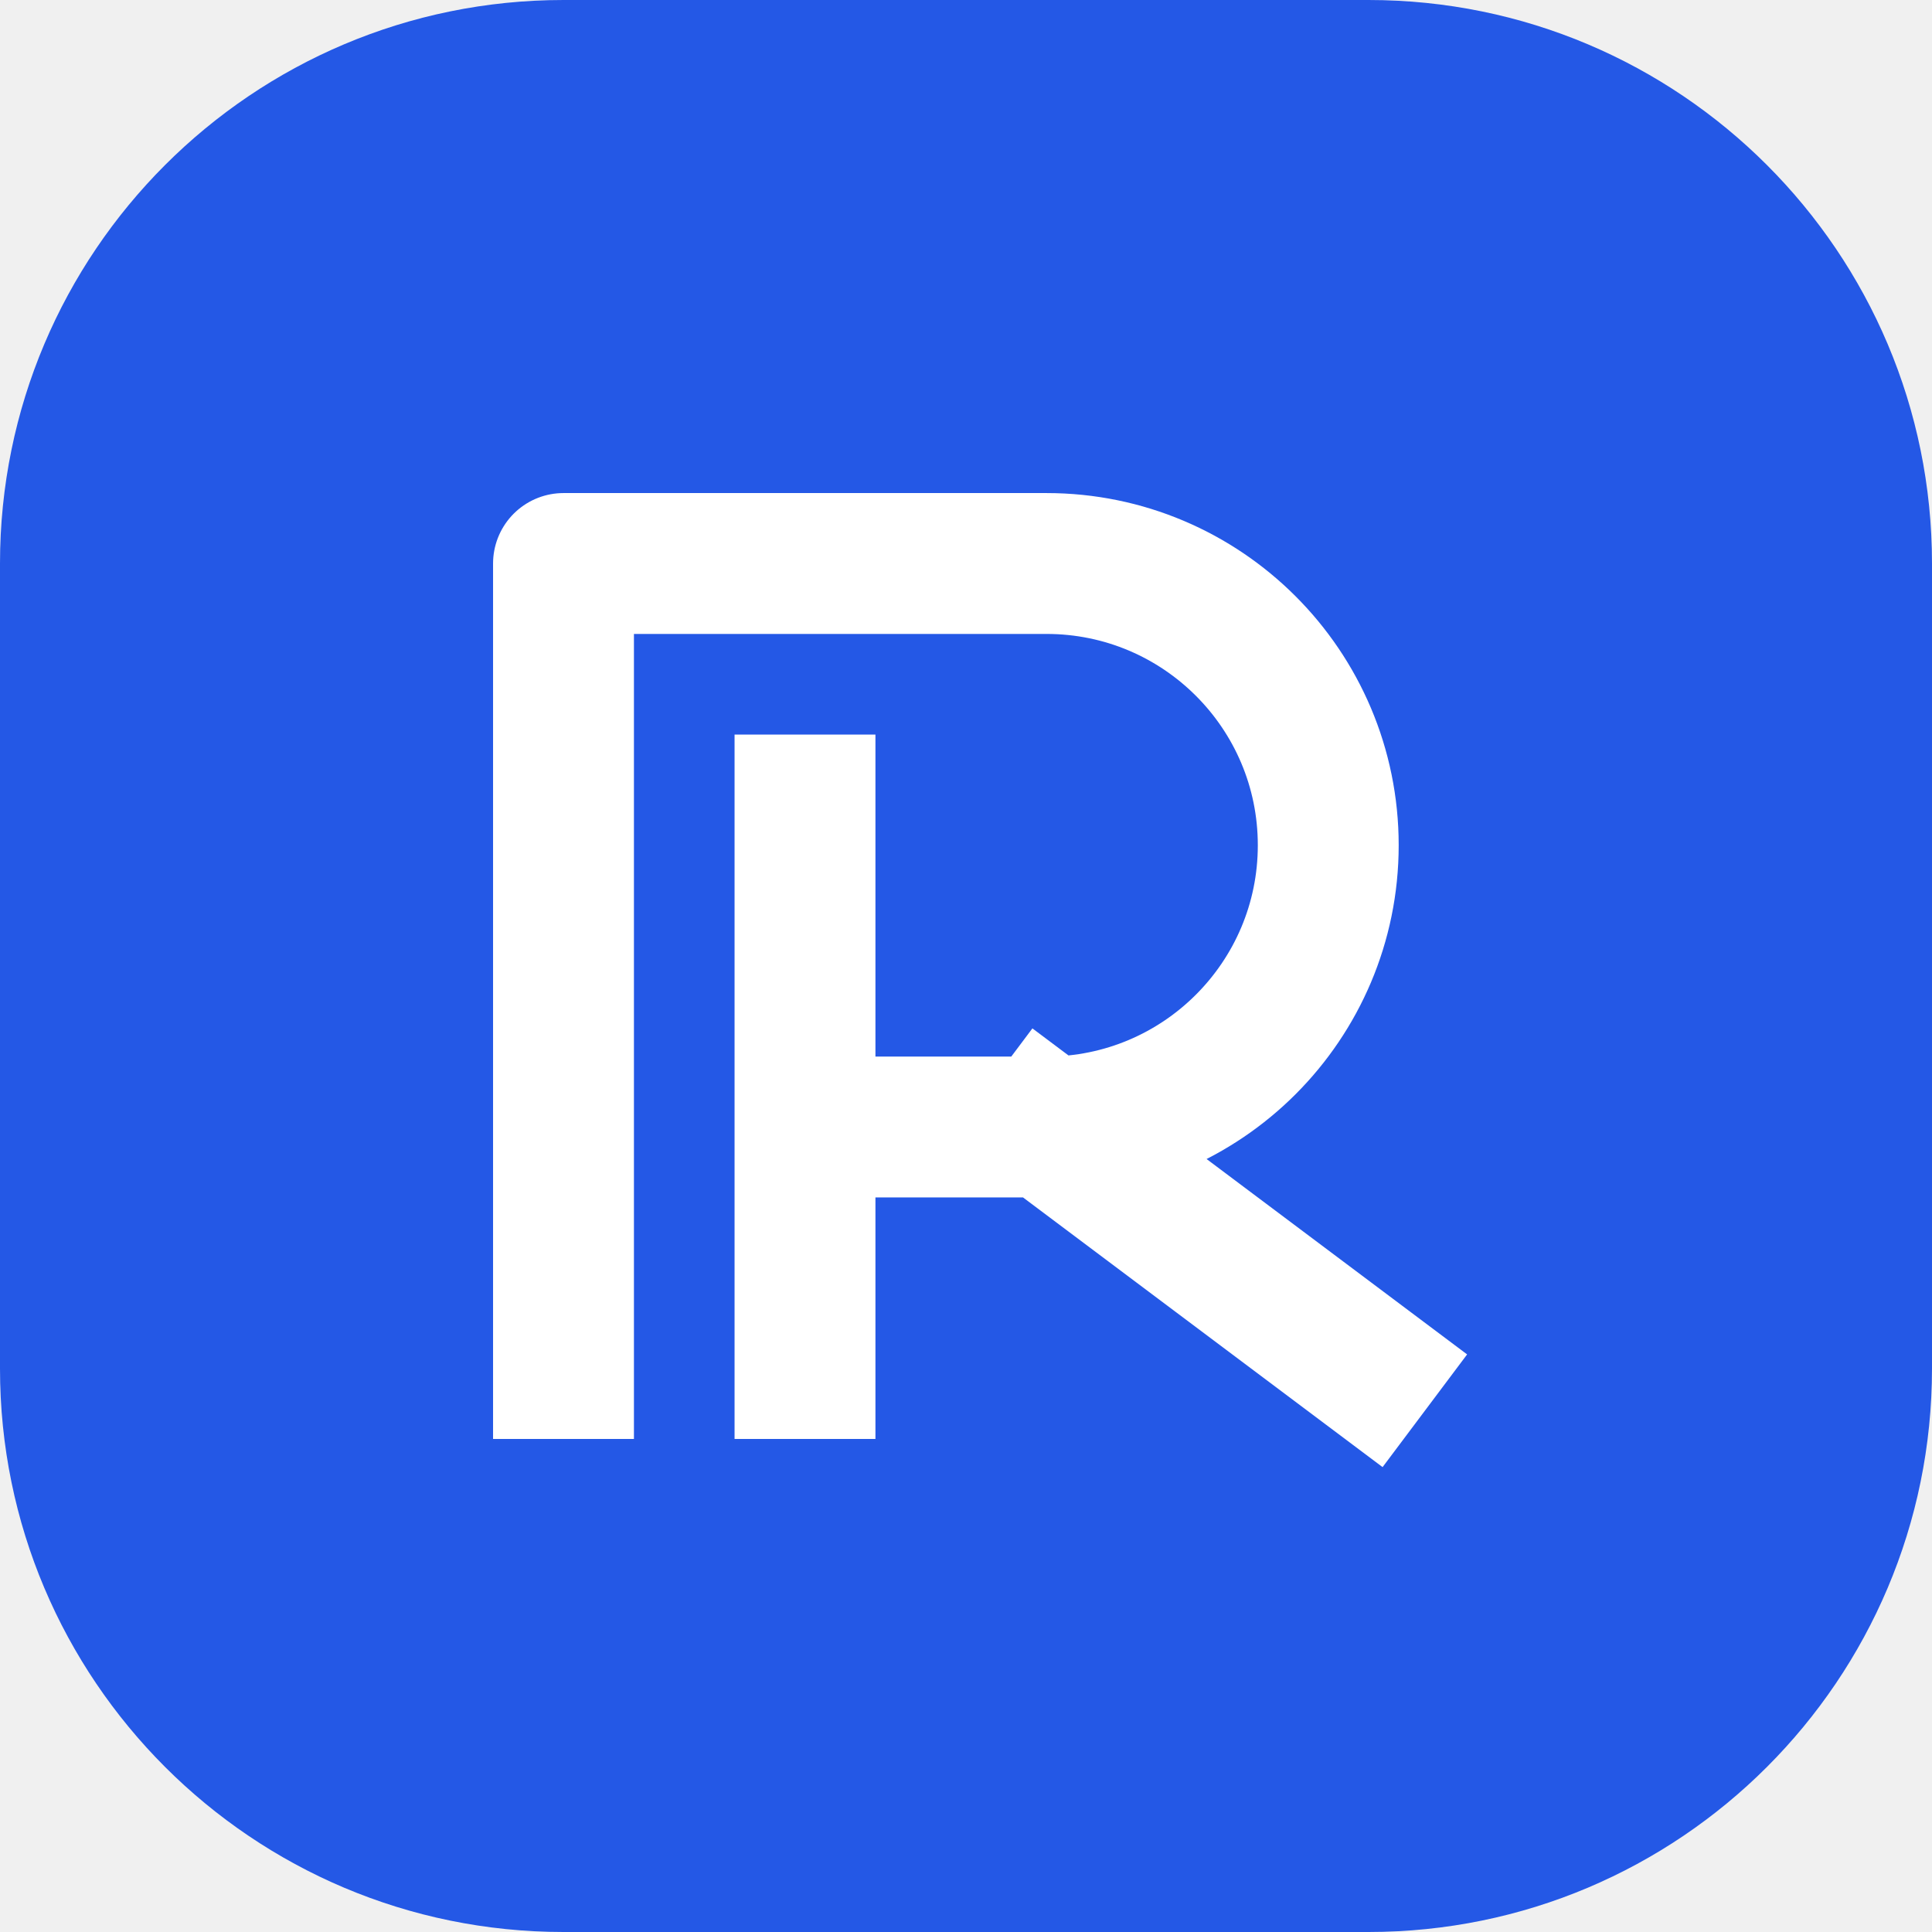
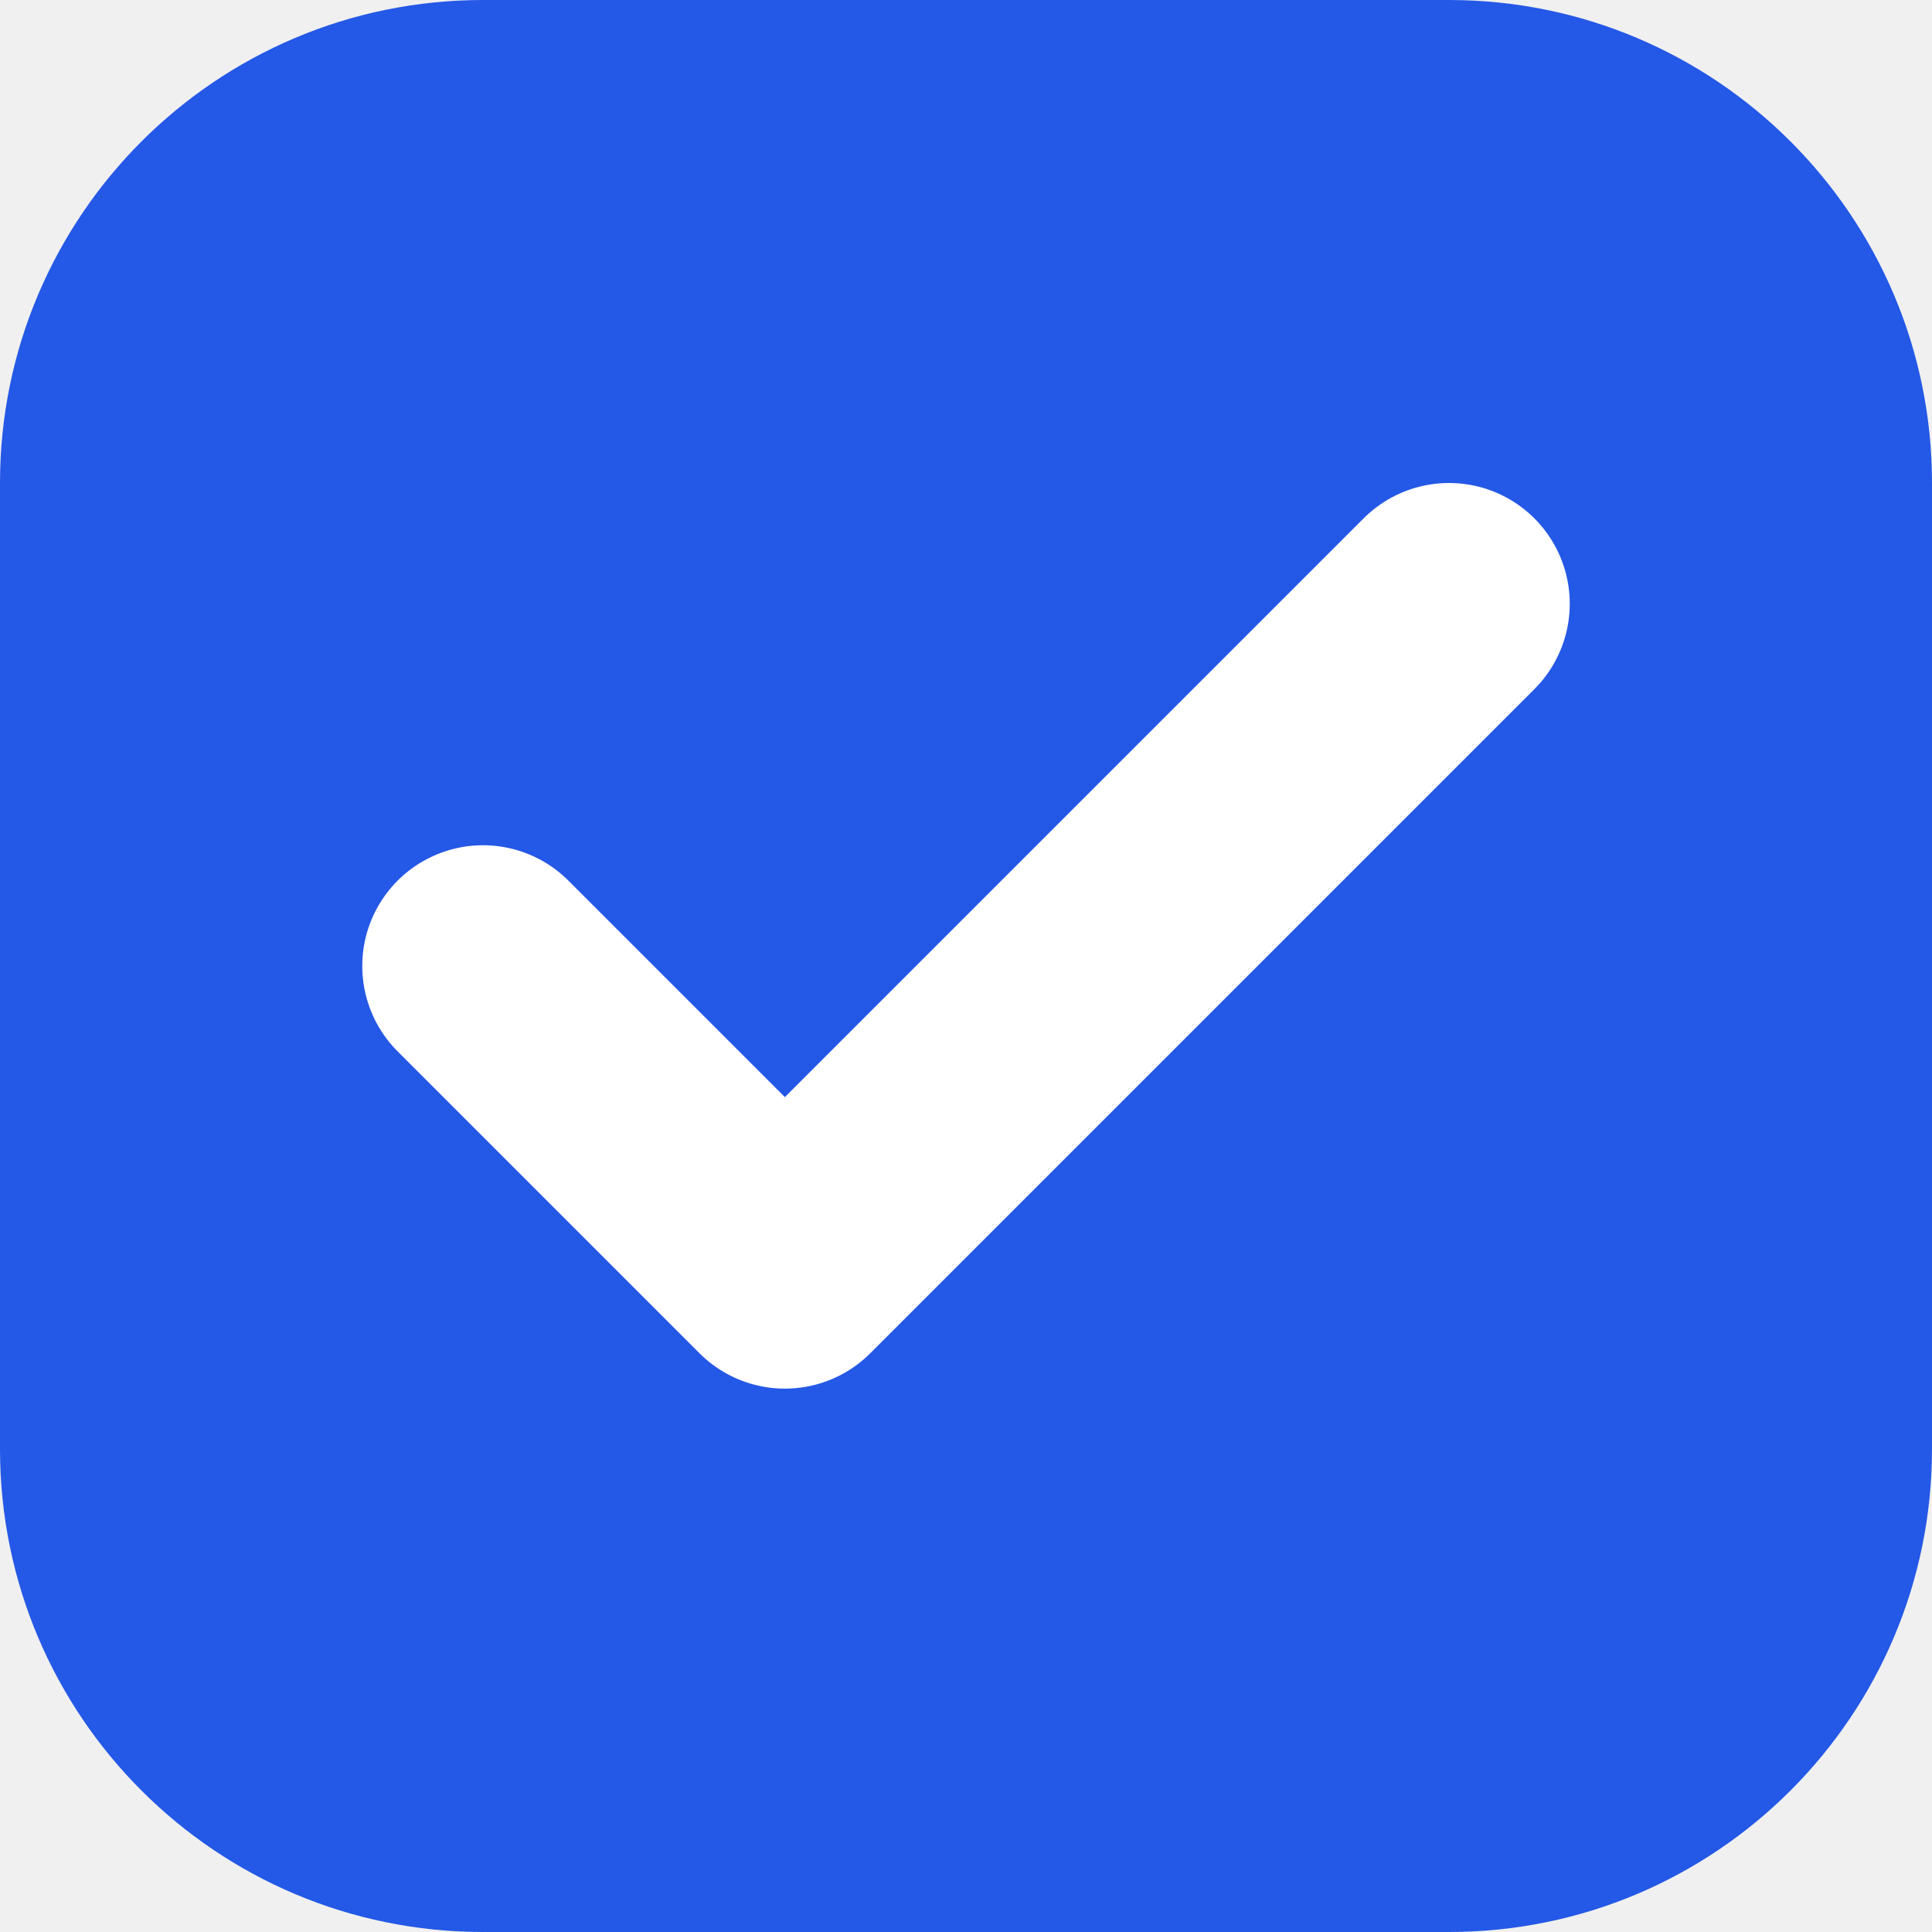
- <svg xmlns="http://www.w3.org/2000/svg" viewBox="0 0 48 48">
-   <rect width="48" height="48" rx="14" fill="#2458e6" />
-   <path d="M14 34V14h12a7 7 0 0 1 0 14h-5m5 0 8 6M20 20v14" fill="none" stroke="white" stroke-width="3.5" stroke-linecap="square" stroke-linejoin="round" />
+ <svg xmlns="http://www.w3.org/2000/svg" viewBox="0 0 32 32">
+   <rect width="32" height="32" rx="8" fill="#2458e6" />
+   <path d="m8 16 5 5 11-11" fill="none" stroke="#fff" stroke-width="4" stroke-linecap="round" stroke-linejoin="round" />
</svg>
